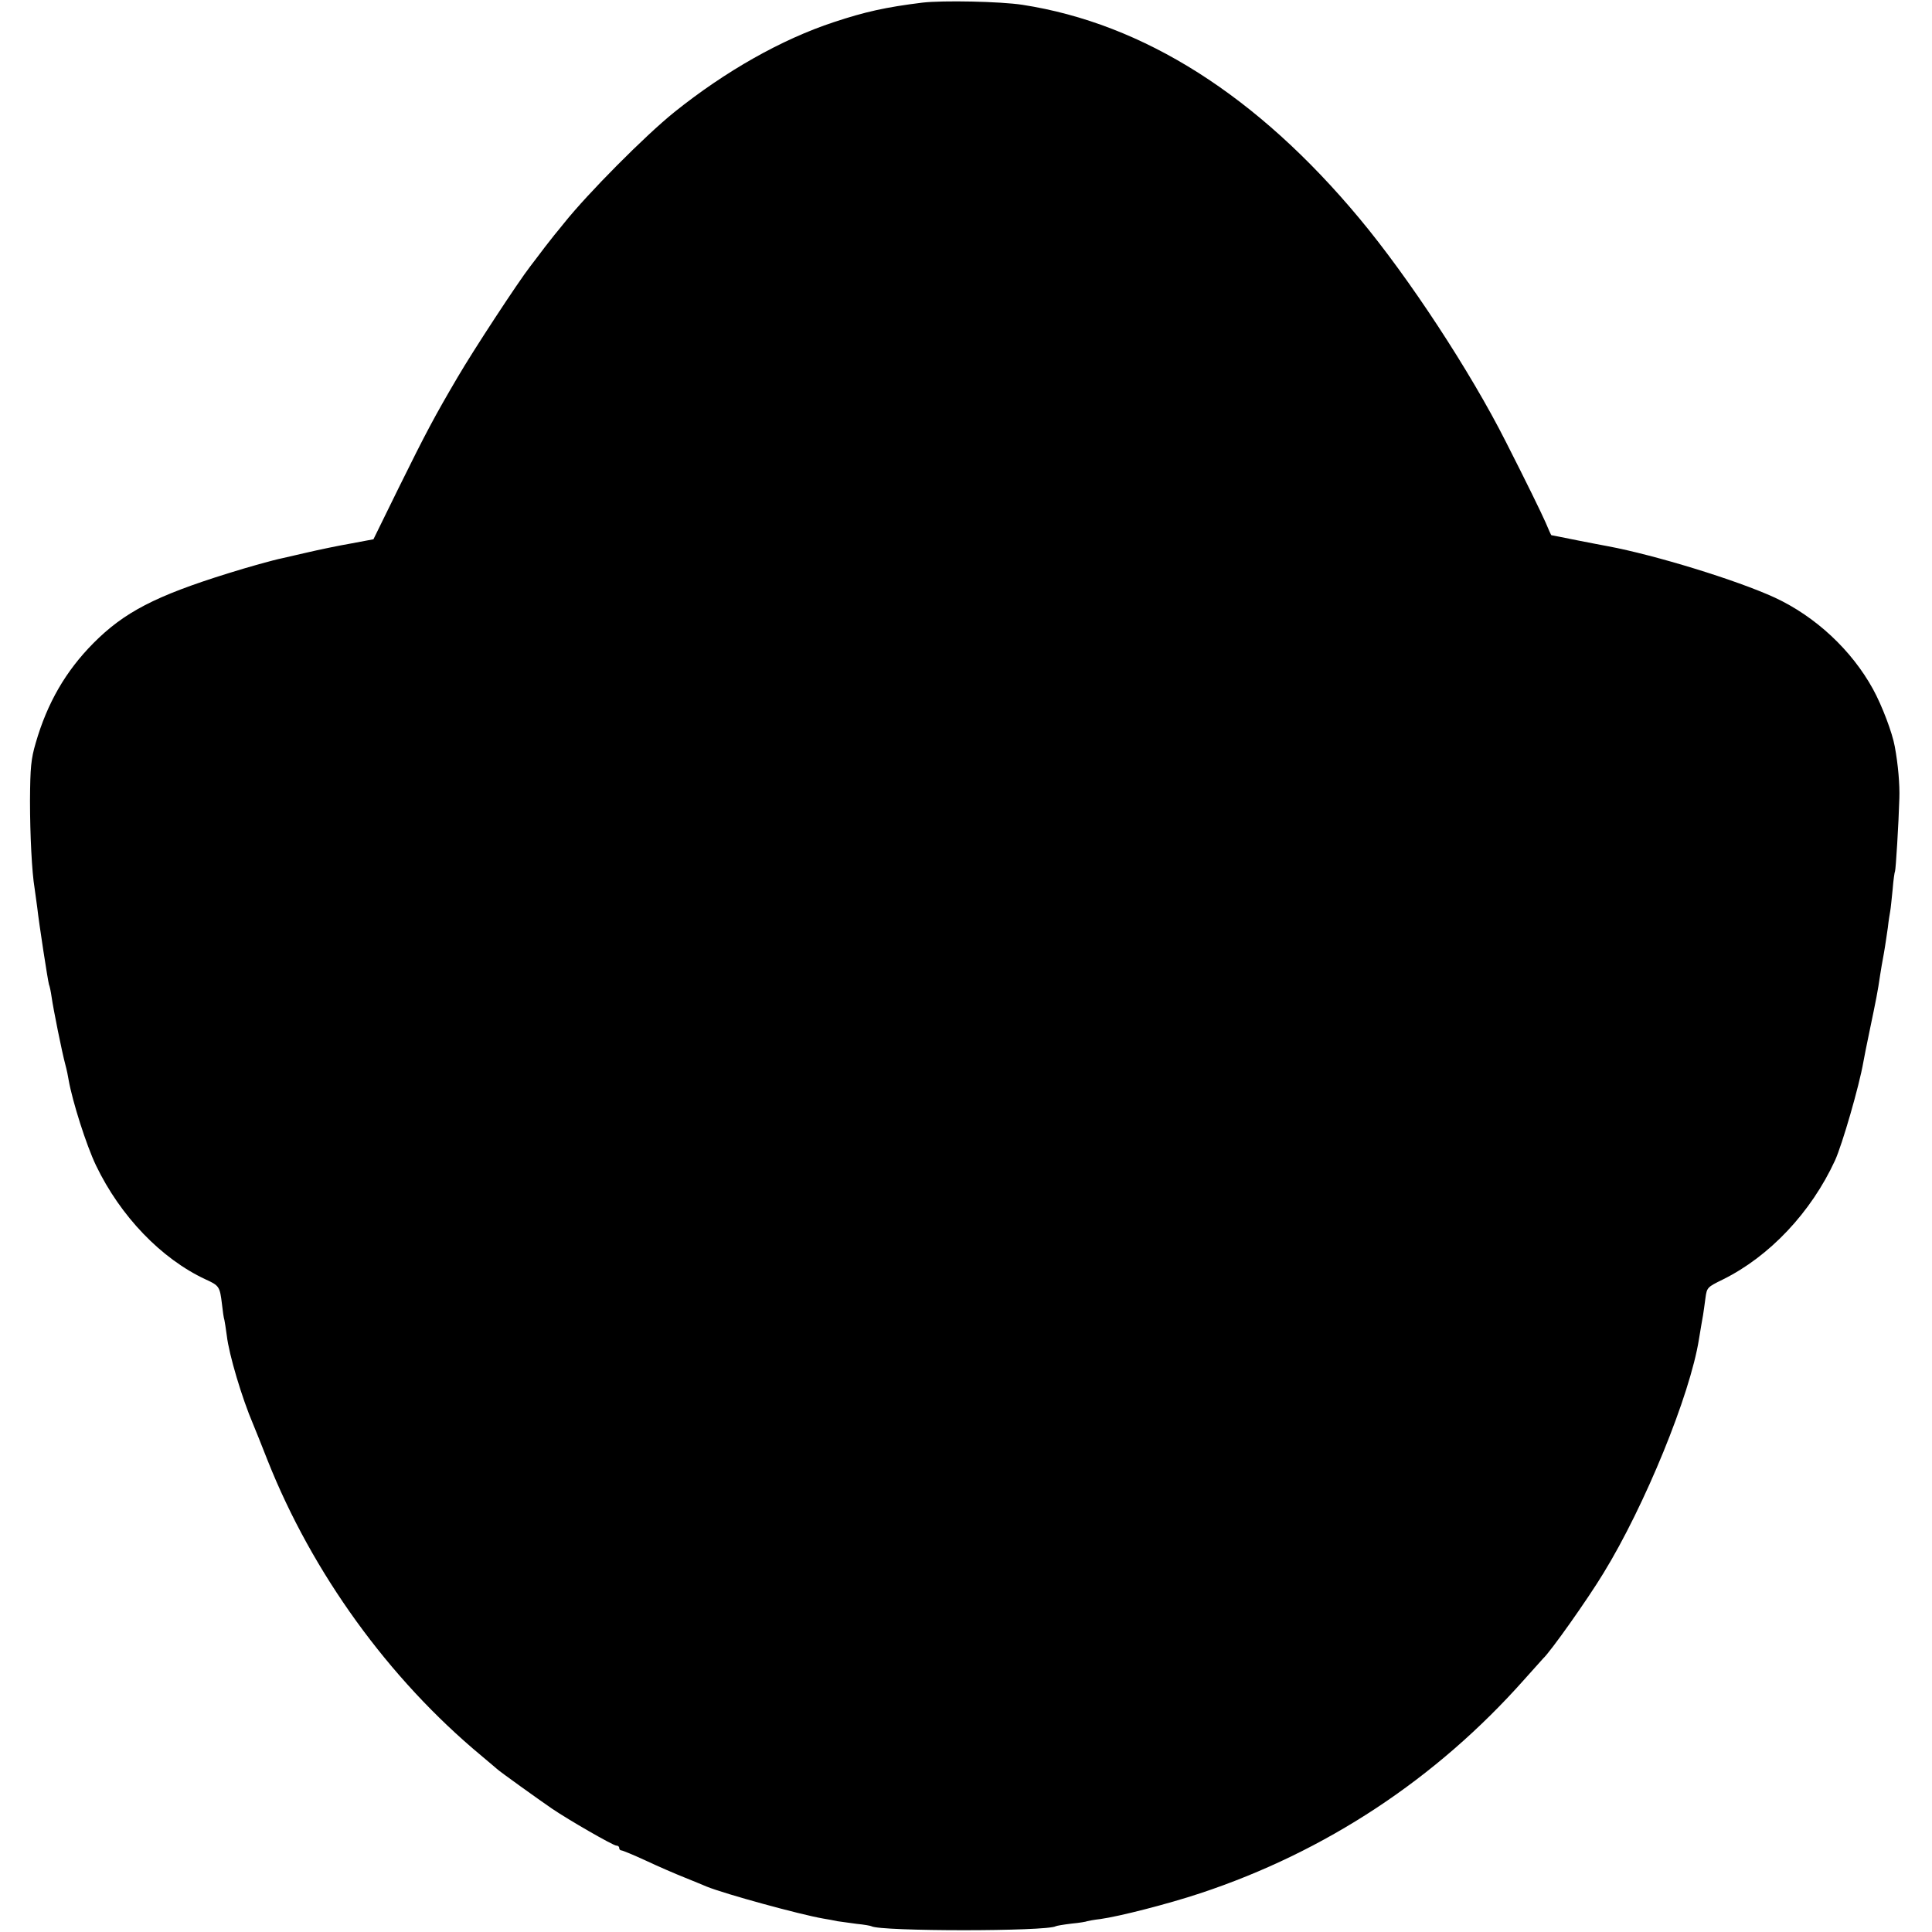
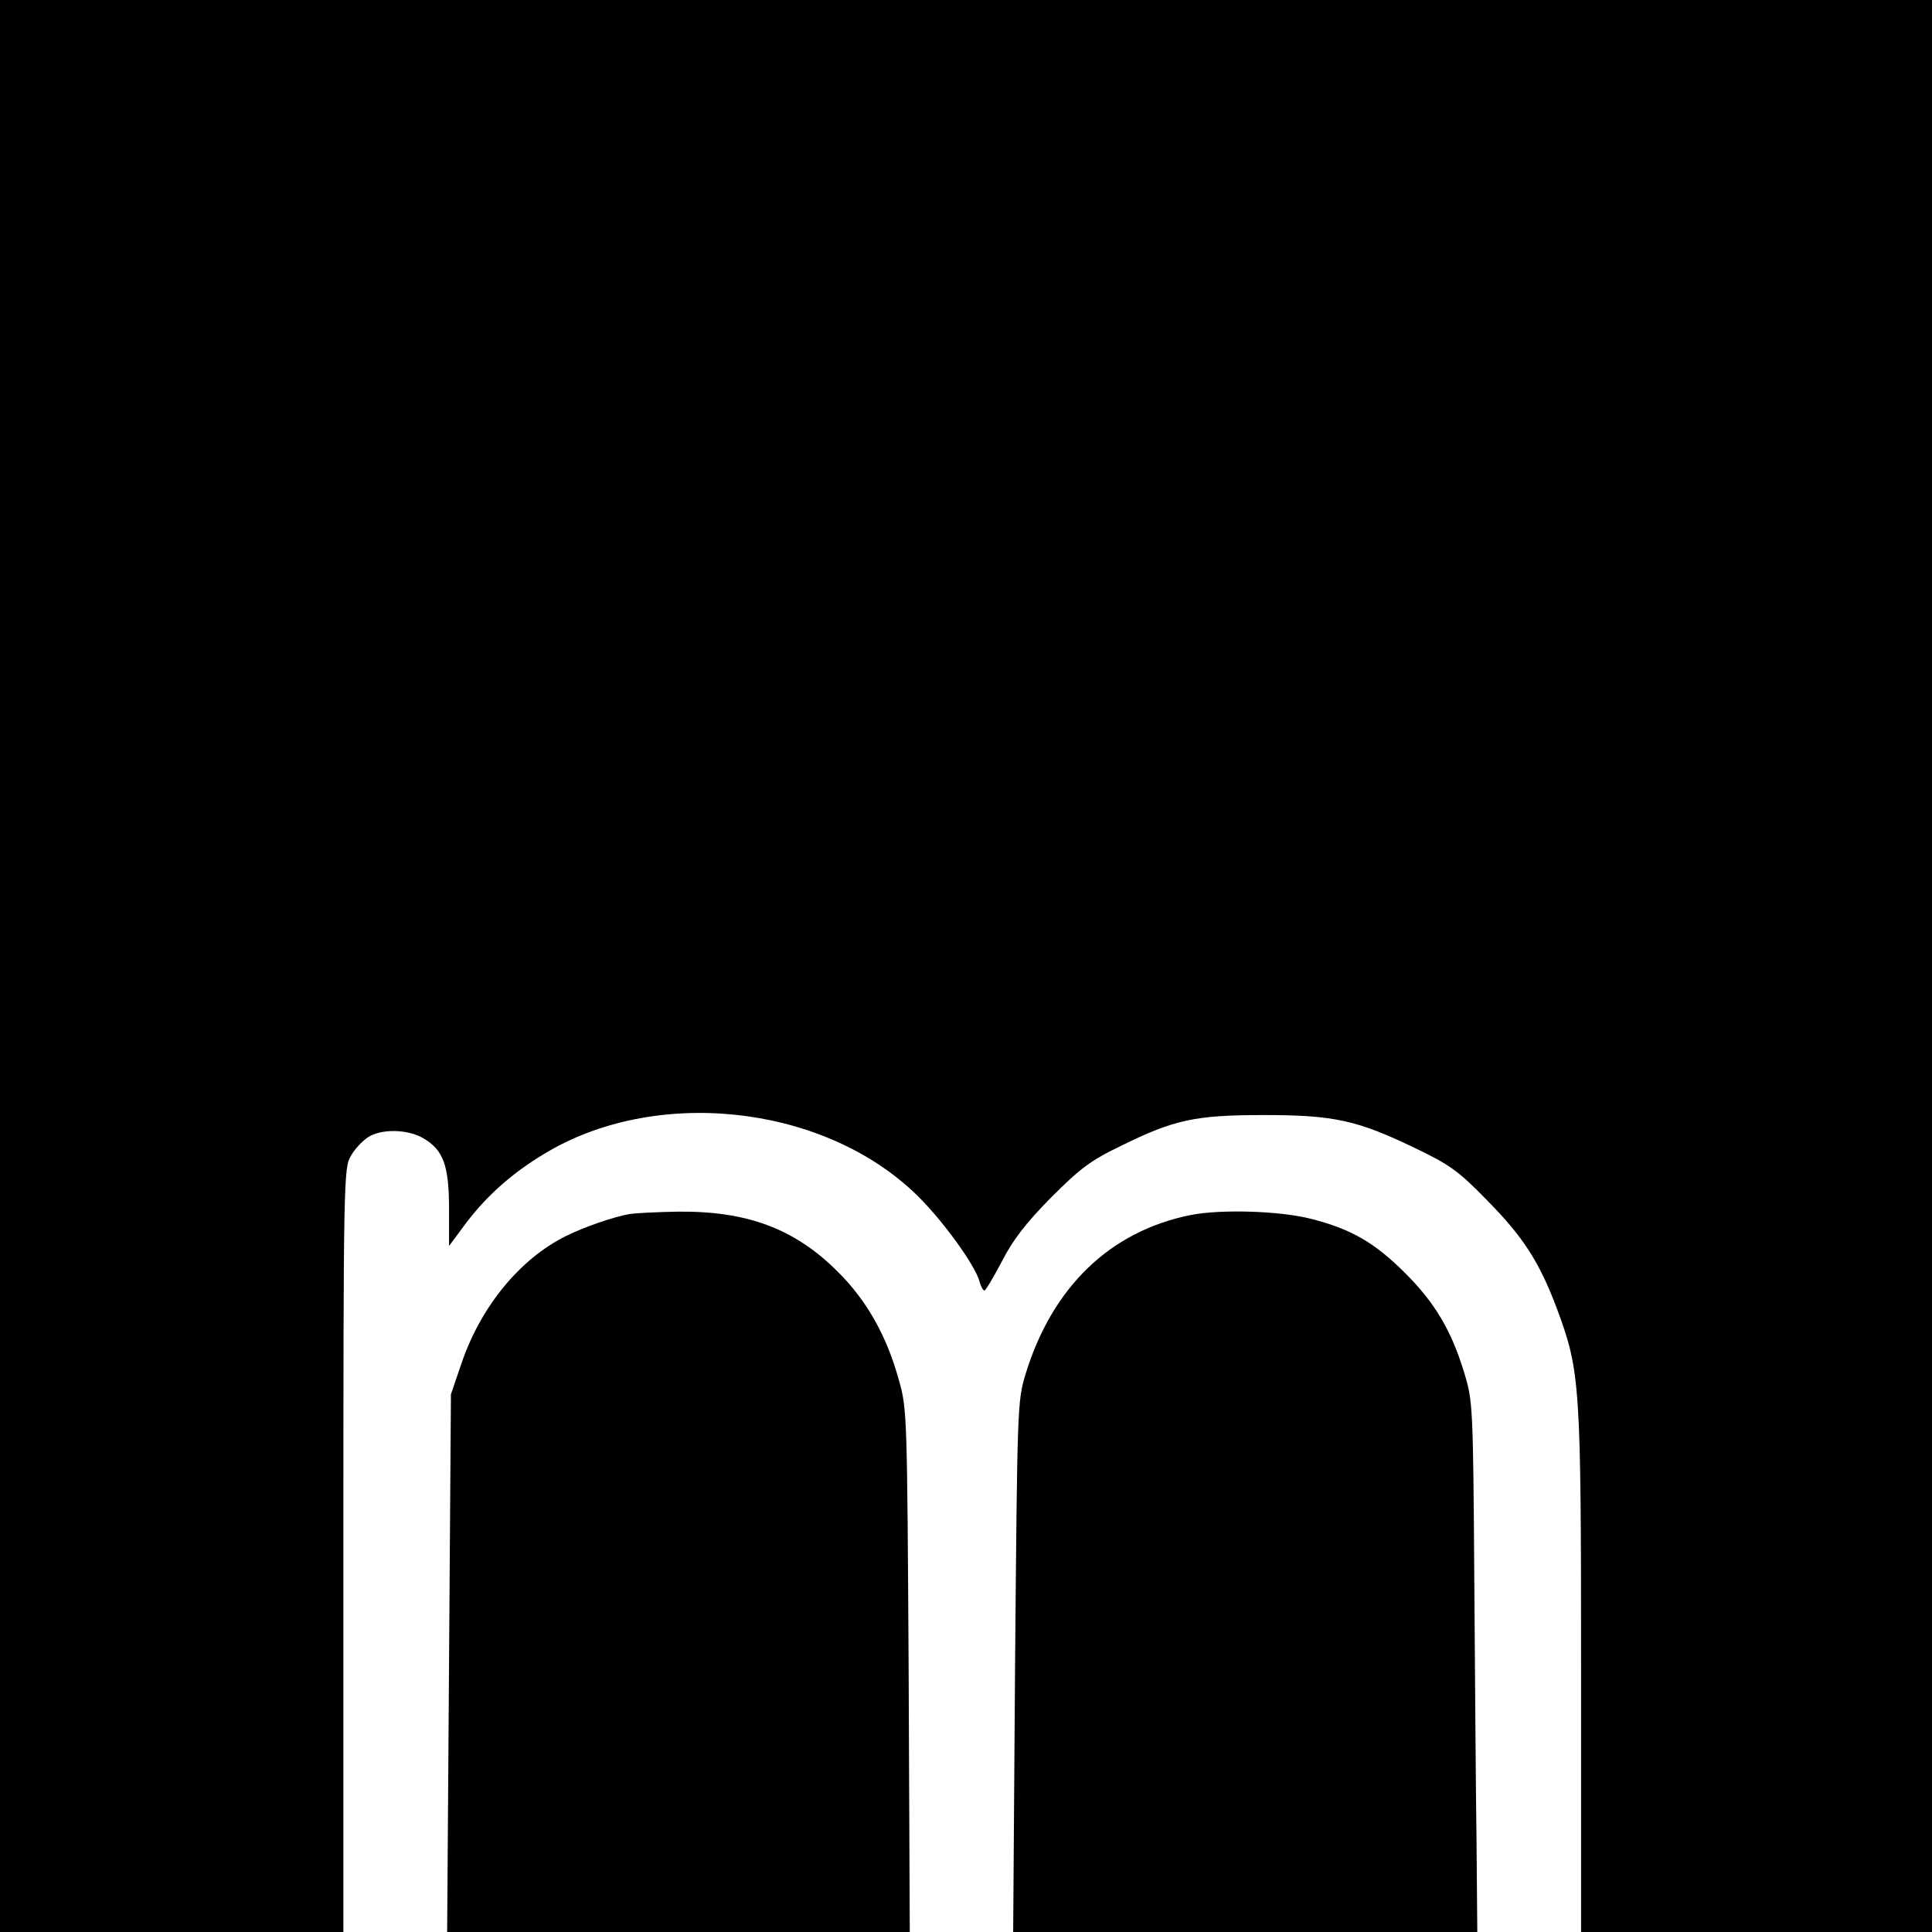
- <svg xmlns="http://www.w3.org/2000/svg" version="1.0" width="805pt" height="805pt" viewBox="0 0 805 805" preserveAspectRatio="xMidYMid meet">
-   <g transform="translate(0,805) scale(0.1,-0.1)" fill="#000000" stroke="none">
-     <path d="M3843 8039 c-153 -19 -238 -38 -368 -81 -219 -72 -453 -205 -665 -375 -123 -99 -362 -340 -460 -463 -14 -17 -32 -40 -40 -49 -8 -10 -26 -33 -40 -51 -14 -19 -41 -54 -60 -79 -52 -67 -238 -351 -304 -464 -94 -160 -132 -231 -244 -458 l-106 -216 -96 -18 c-52 -9 -133 -26 -180 -37 -47 -11 -92 -21 -100 -23 -44 -9 -147 -38 -230 -64 -302 -94 -433 -162 -561 -291 -115 -116 -192 -249 -240 -415 -20 -68 -23 -103 -24 -240 0 -145 8 -300 19 -365 2 -14 7 -50 11 -80 8 -72 44 -304 49 -322 3 -7 8 -30 11 -52 7 -50 43 -229 57 -281 6 -22 12 -51 14 -65 16 -90 73 -270 114 -356 102 -212 272 -389 457 -475 57 -26 59 -30 68 -104 3 -27 7 -57 10 -65 2 -8 6 -37 10 -65 9 -79 63 -260 110 -370 7 -16 34 -84 60 -150 186 -469 505 -910 890 -1230 33 -28 62 -52 65 -55 7 -8 176 -129 230 -166 69 -47 255 -154 268 -154 7 0 12 -4 12 -10 0 -5 4 -10 9 -10 5 0 51 -19 103 -43 51 -24 125 -56 163 -71 39 -16 79 -32 90 -37 77 -31 387 -116 485 -133 19 -3 46 -8 59 -11 13 -2 49 -7 80 -11 31 -3 59 -8 62 -10 38 -22 730 -22 768 0 3 2 33 7 66 11 32 3 62 8 65 10 3 1 28 6 55 9 79 11 279 62 415 107 523 173 984 477 1352 892 40 45 75 84 78 87 29 26 185 246 251 355 172 280 361 742 398 975 7 41 14 86 17 100 2 14 7 46 10 71 6 45 8 46 73 78 194 96 367 279 467 496 30 66 101 311 118 410 3 17 14 73 25 125 29 139 35 169 45 238 2 15 9 54 15 87 6 33 13 83 17 110 3 28 8 58 10 69 2 10 6 51 10 90 3 39 8 73 10 76 3 6 15 198 18 304 2 55 -5 140 -19 215 -10 57 -53 171 -91 240 -89 162 -239 302 -409 381 -159 73 -498 177 -695 214 -14 2 -72 14 -130 25 -58 12 -106 21 -106 21 -1 0 -12 24 -24 53 -19 43 -82 172 -166 337 -148 293 -404 683 -609 929 -426 512 -900 813 -1405 891 -91 14 -332 19 -417 9z" />
+ <svg xmlns="http://www.w3.org/2000/svg" version="1.0" width="512pt" height="512pt" viewBox="0 0 512 512" preserveAspectRatio="xMidYMid meet">
+   <g transform="translate(0,512) scale(0.1,-0.1)" fill="#000000" stroke="none">
+     <path d="M0 2560 l0 -2560 455 0 455 0 0 1013 c0 985 1 1013 20 1044 10 18 31 40 45 49 35 23 104 22 146 -2 54 -31 69 -73 69 -187 l0 -99 46 62 c55 72 121 131 206 182 291 177 727 133 976 -98 70 -64 167 -196 178 -241 4 -13 9 -23 13 -23 3 0 24 35 46 77 29 57 64 102 130 169 77 77 104 98 185 137 142 70 197 82 380 82 186 0 247 -14 399 -87 92 -44 116 -61 190 -137 97 -98 140 -164 187 -289 62 -167 64 -200 64 -964 l0 -688 465 0 465 0 0 2560 0 2560 -2560 0 -2560 0 0 -2560z" />
+     <path d="M1670 1903 c-42 -7 -123 -35 -171 -59 -122 -61 -225 -187 -276 -337 l-28 -82 -5 -713 -5 -712 613 0 613 0 -3 692 c-4 678 -4 695 -26 771 -32 117 -86 212 -162 287 -114 114 -240 161 -424 159 -56 -1 -112 -4 -126 -6z" />
+     <path d="M3155 1900 c-213 -43 -366 -190 -437 -421 -22 -73 -22 -84 -28 -777 l-5 -702 615 0 615 0 -2 237 c-2 131 -4 447 -6 703 -3 450 -4 467 -26 540 -34 113 -78 187 -156 265 -82 82 -144 118 -251 145 -81 21 -239 26 -319 10z" />
  </g>
</svg>
